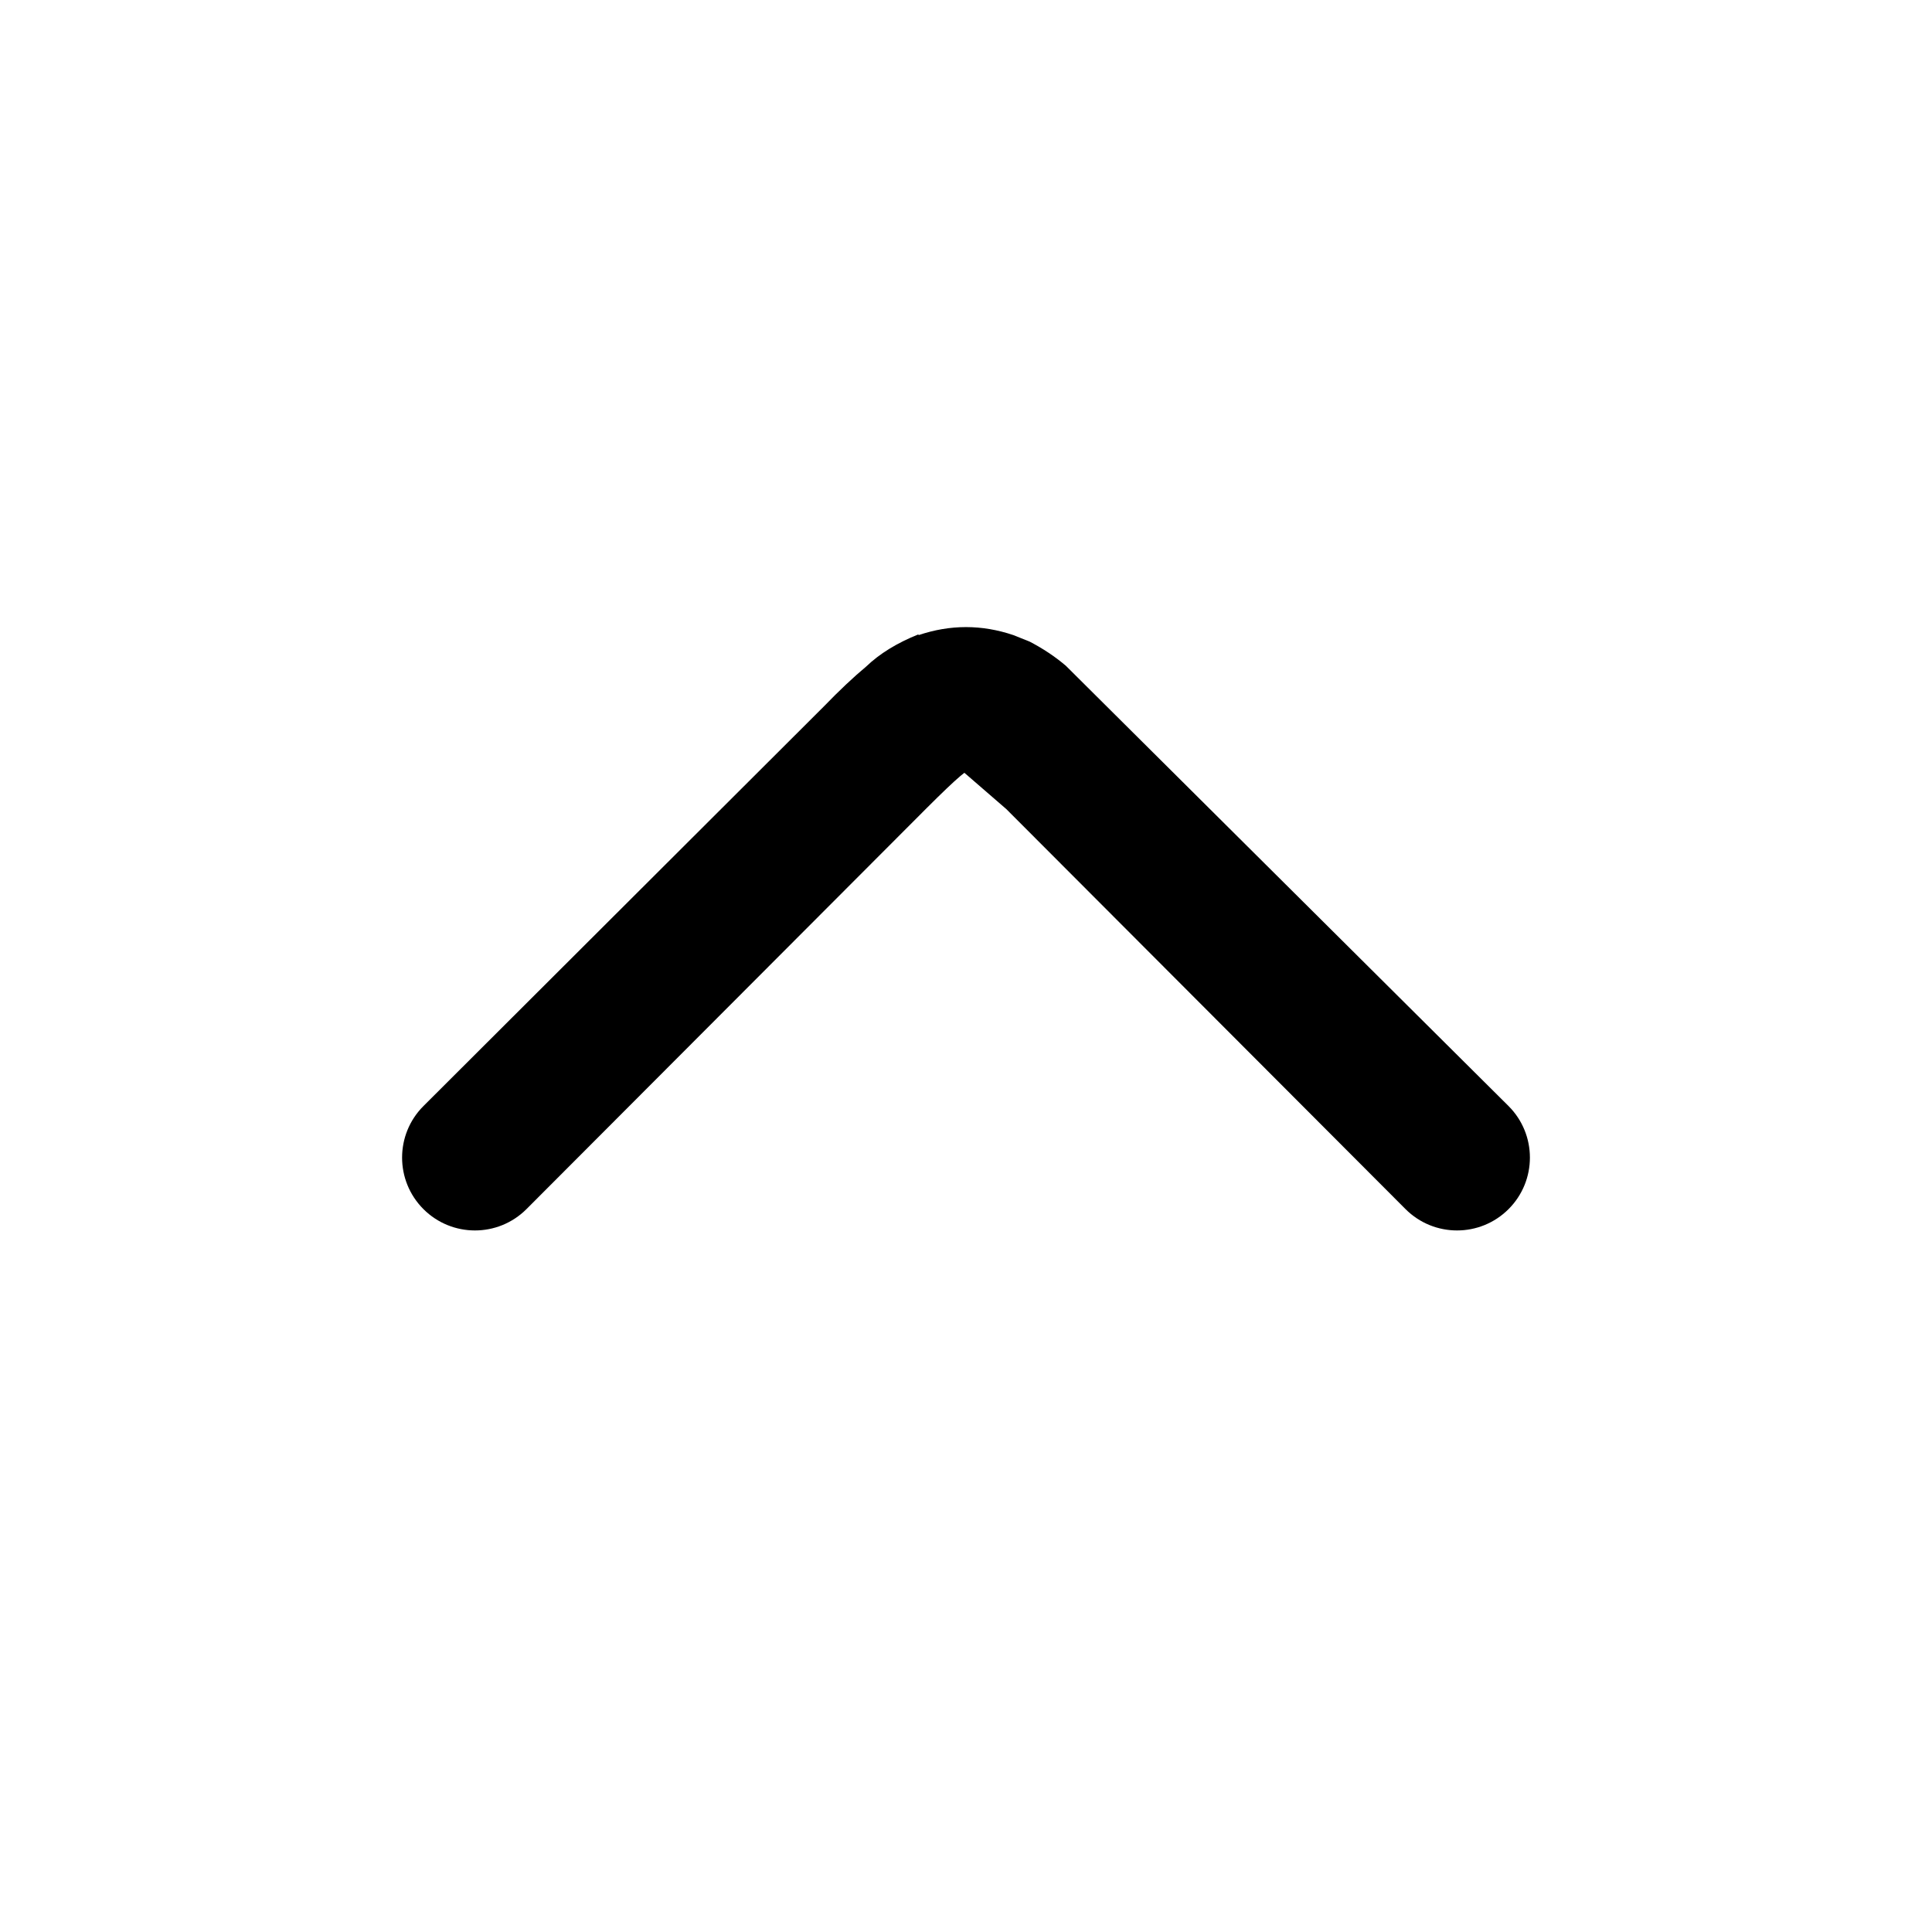
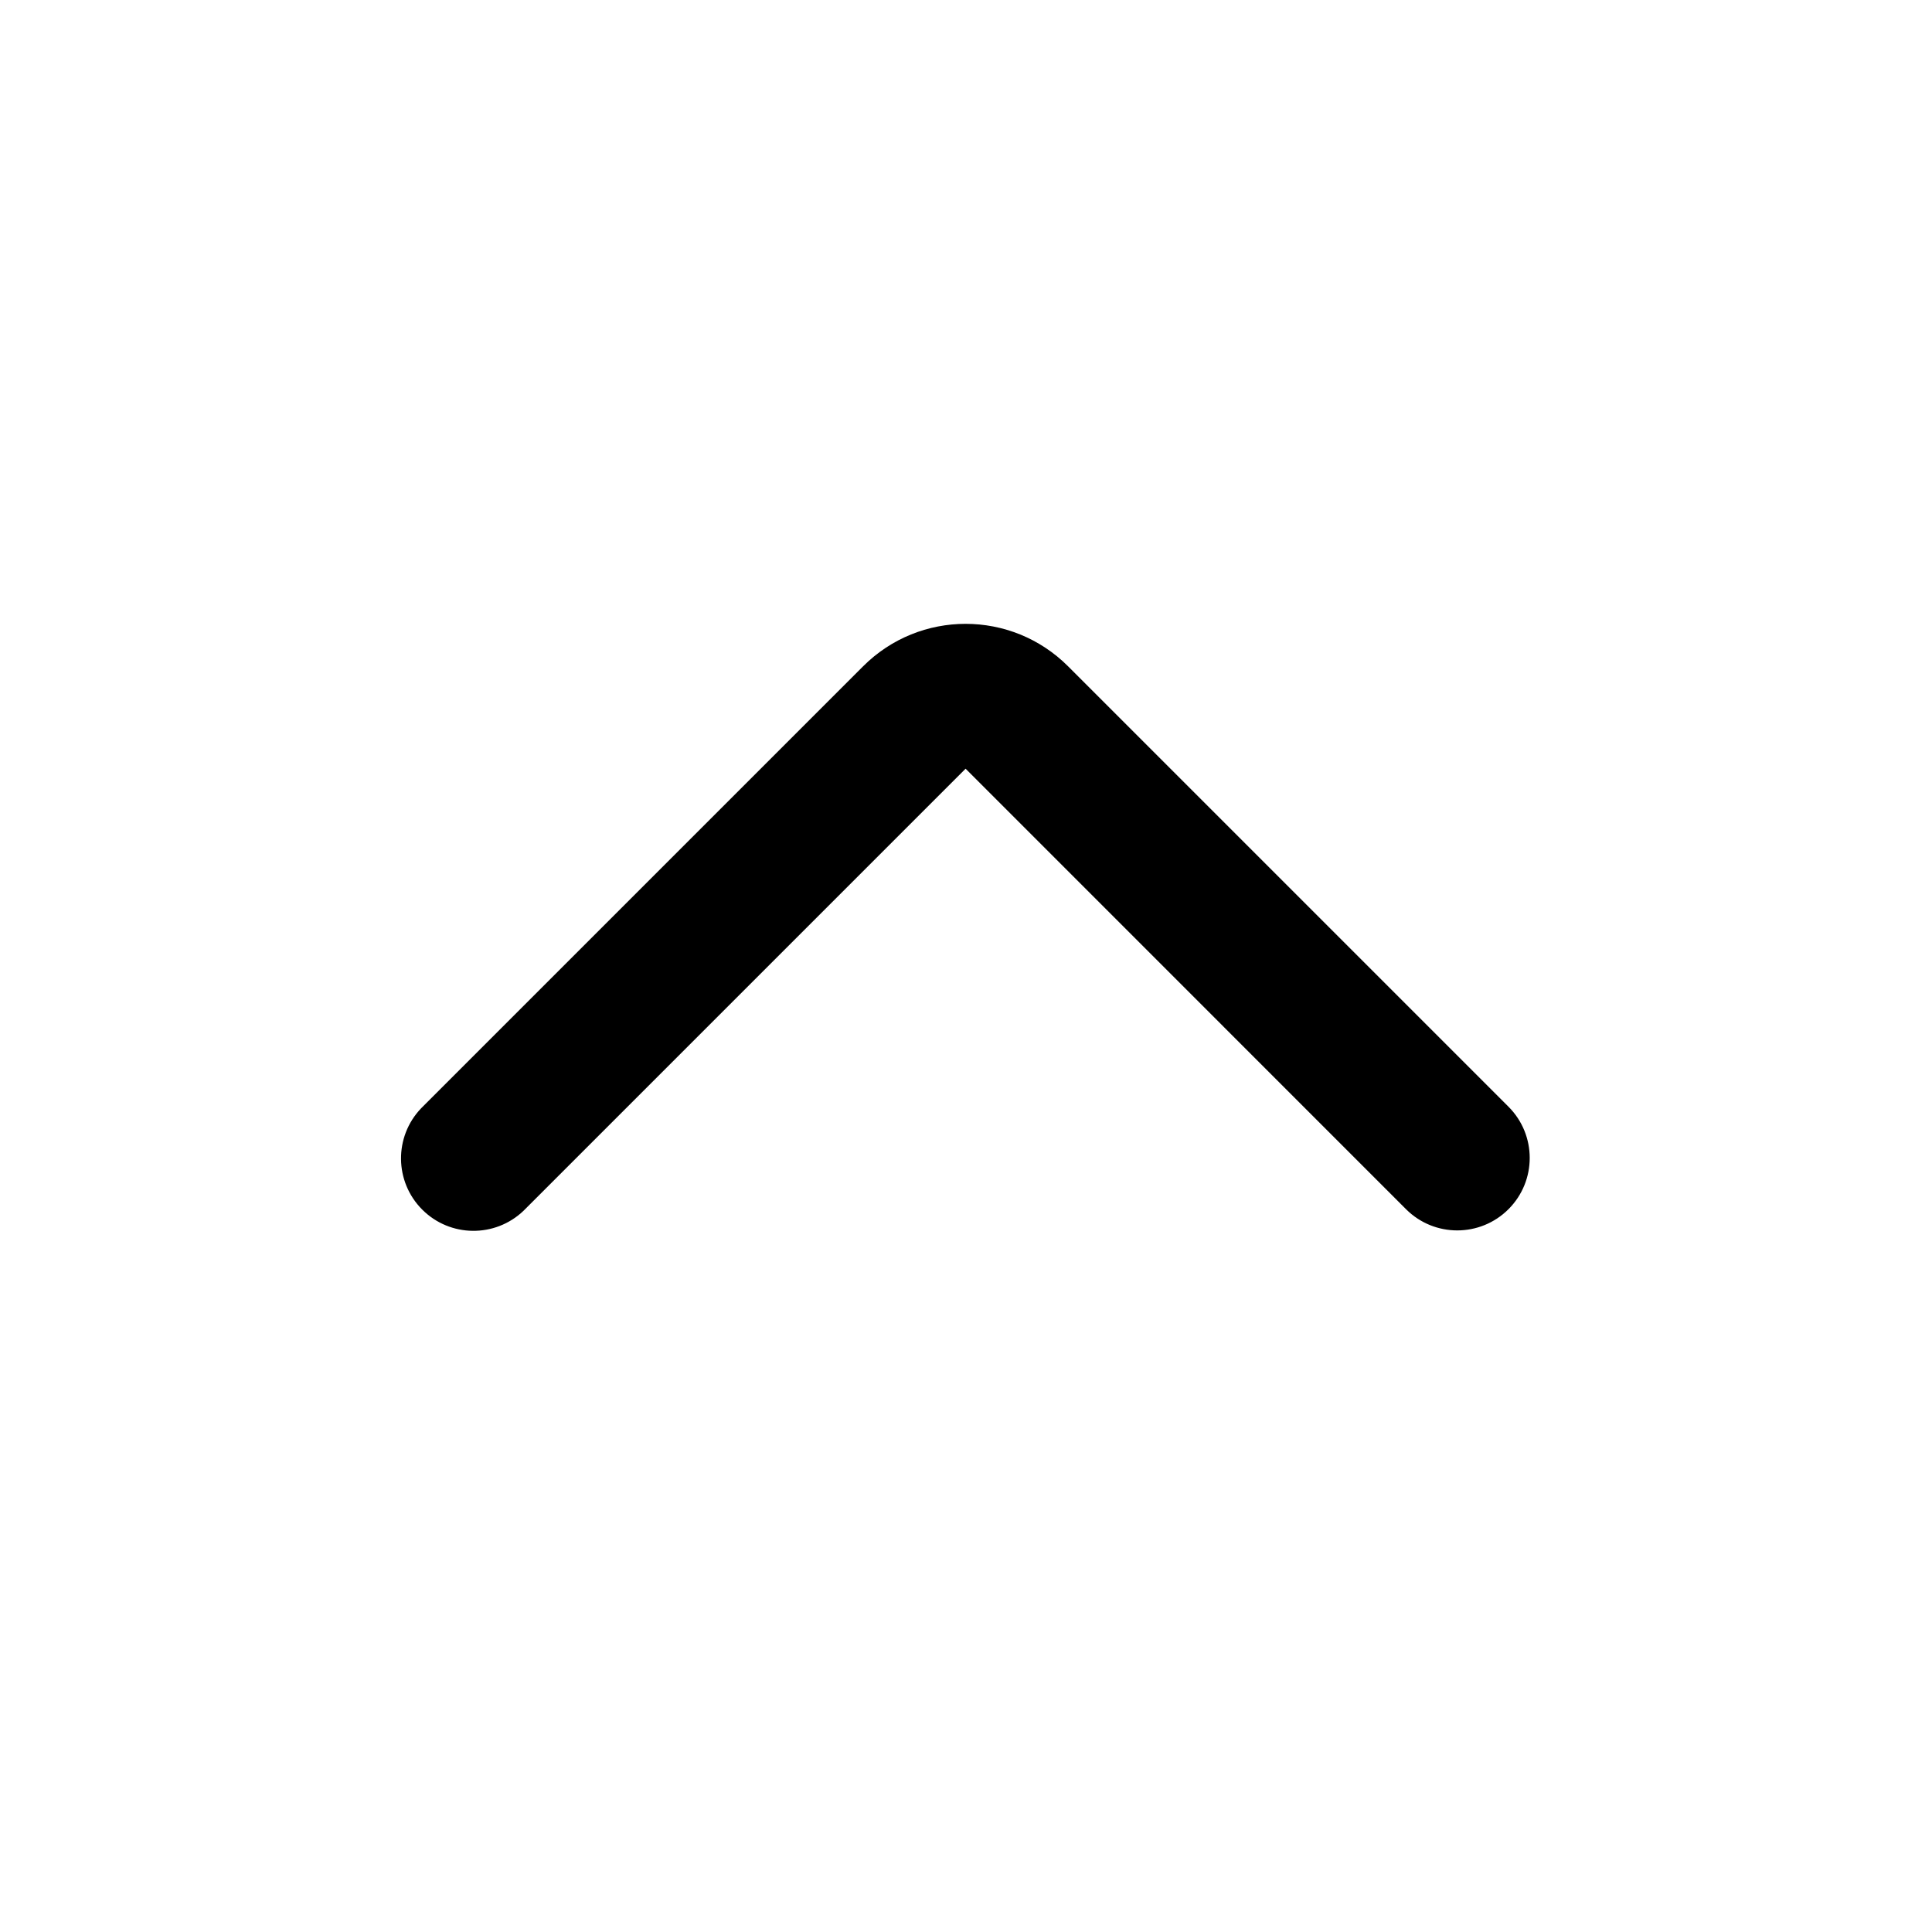
<svg xmlns="http://www.w3.org/2000/svg" viewBox="0 0 24 24" width="24" height="24">
-   <path d="M11.41 7.89Q12 7.69 12.59 7.89L12.79 7.97Q13.04 8.1 13.24 8.27L18.74 13.74A.9 .9 0 0 1 17.46 15.02L12.5 10.05L11.98 9.6L11.93 9.64Q11.8 9.75 11.51 10.04L6.54 15.02A.9 .9 0 0 1 5.26 13.74L10.23 8.78Q10.52 8.48 10.76 8.28Q11.01 8.04 11.41 7.88" />
+   <path d="M17.466 15.021L11.995 9.549L6.504 15.04A.9 .9 0 0 1 5.232 13.767L10.722 8.277A1.8 1.8 0 0 1 13.268 8.277L18.739 13.748A.9 .9 0 0 1 17.466 15.021Z" />
</svg>
